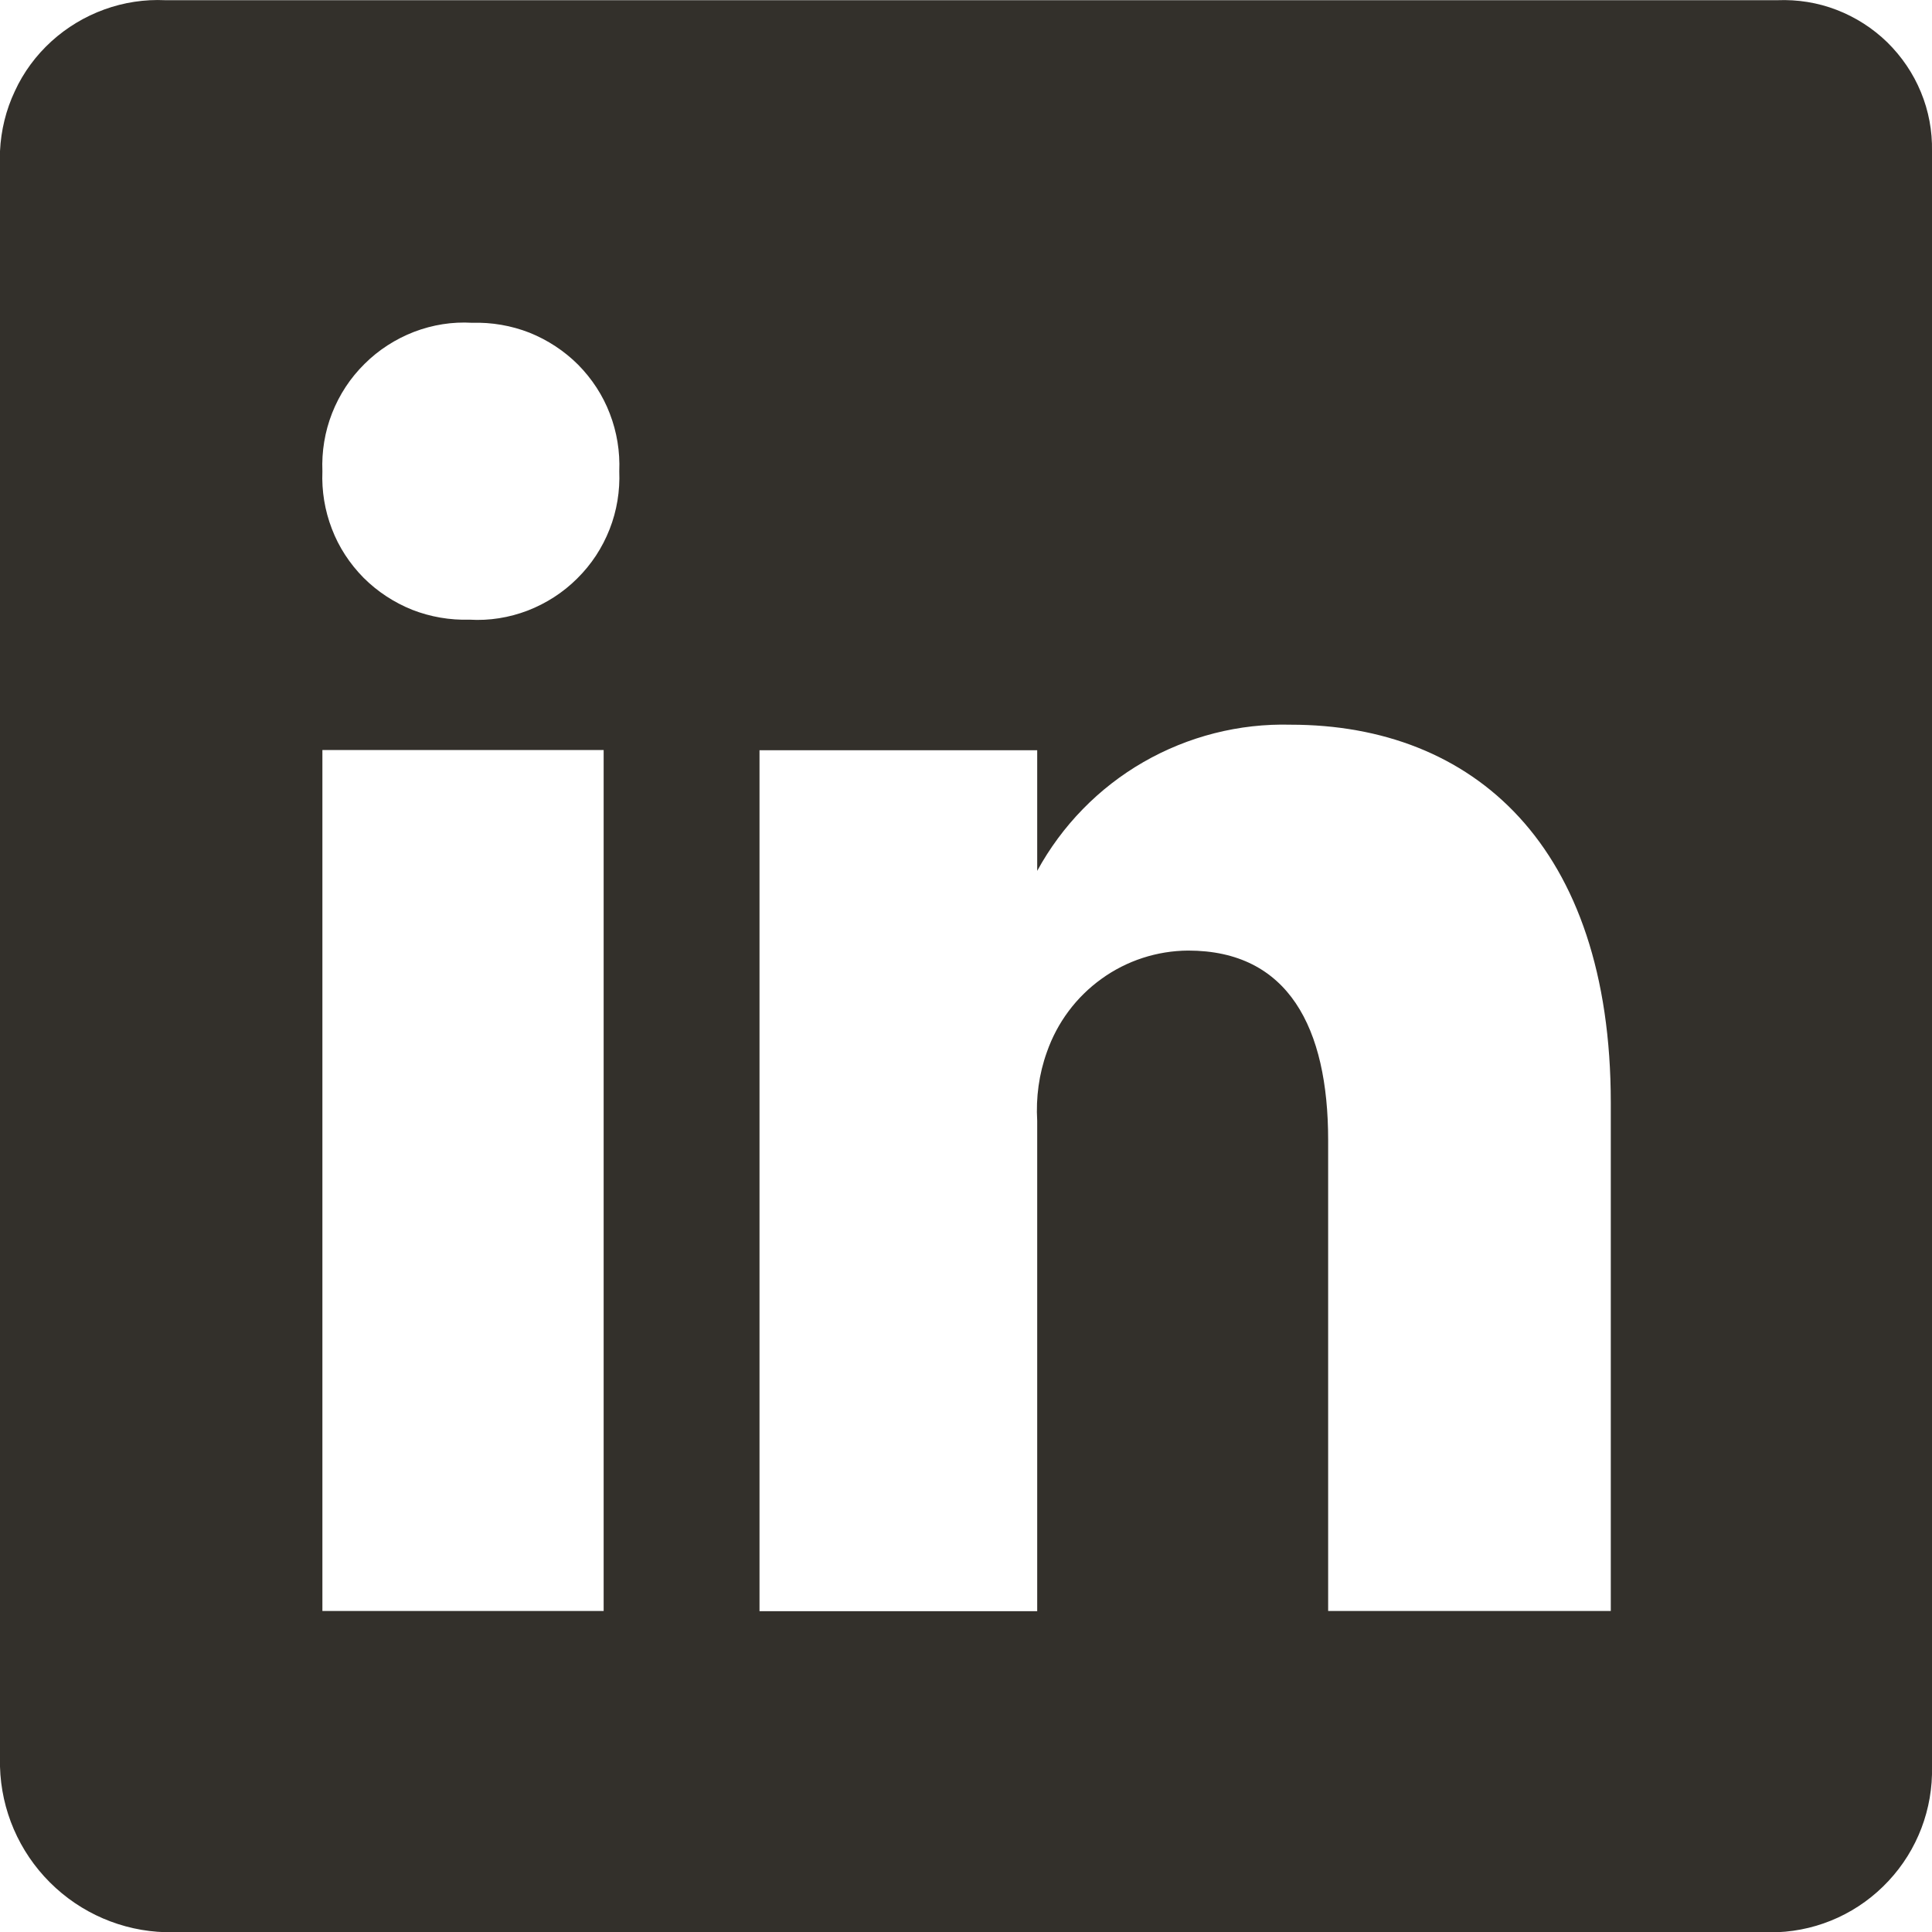
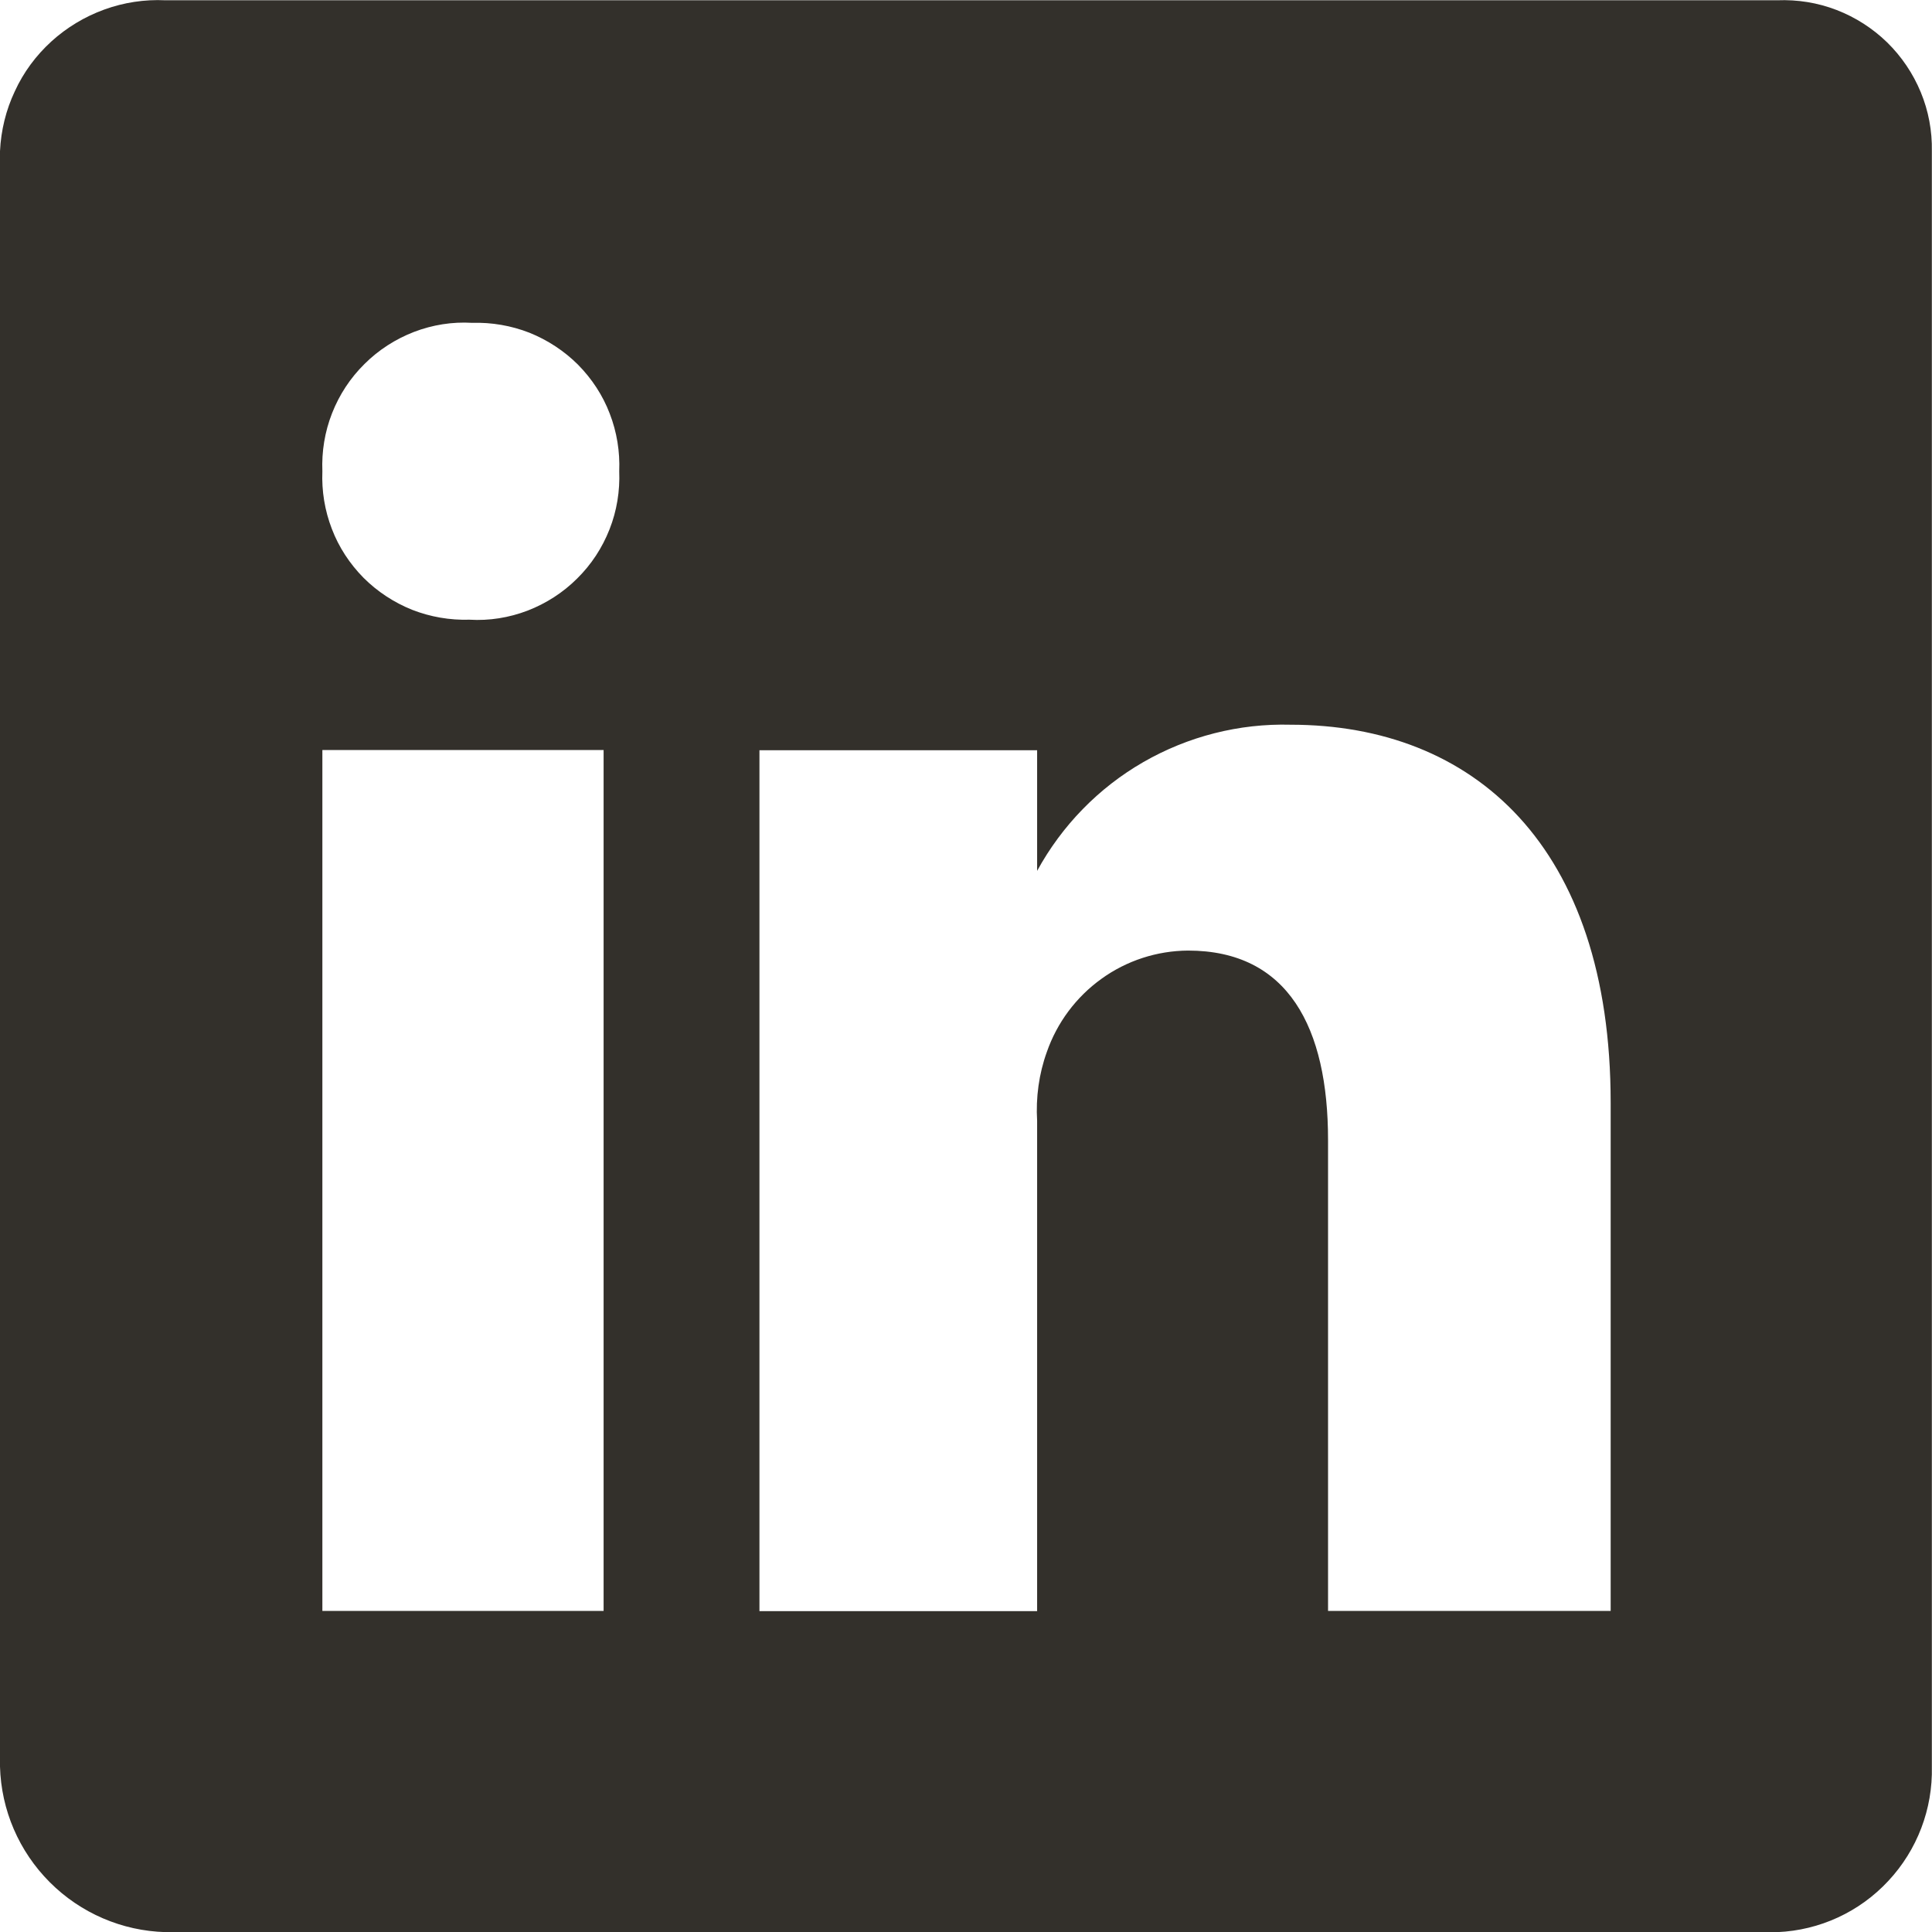
- <svg xmlns="http://www.w3.org/2000/svg" xml:space="preserve" width="0.543in" height="0.543in" version="1.1" style="shape-rendering:geometricPrecision; text-rendering:geometricPrecision; image-rendering:optimizeQuality; fill-rule:evenodd; clip-rule:evenodd" viewBox="0 0 97.68 97.68">
-   <defs>
-     <style type="text/css">
-    
-     .fil0 {fill:#33302B;fill-rule:nonzero}
-    
-   </style>
-   </defs>
-   <g id="Layer_x0020_1">
-     <path id="icono_linkedin.svg" class="fil0" d="M89.86 0.01l-81.5 0c-1.05,-0.05 -2.1,0.11 -3.09,0.47 -0.99,0.36 -1.9,0.91 -2.67,1.61 -0.78,0.71 -1.41,1.56 -1.85,2.52 -0.45,0.95 -0.7,1.98 -0.75,3.03l0 81.68c0.06,2.2 0.96,4.29 2.52,5.85 1.56,1.56 3.65,2.46 5.85,2.52l81.5 0c2.14,-0.09 4.15,-1.02 5.61,-2.59 1.46,-1.56 2.25,-3.64 2.2,-5.78l0 -81.68c0.02,-1.02 -0.17,-2.04 -0.56,-2.98 -0.39,-0.95 -0.97,-1.8 -1.7,-2.52 -0.73,-0.71 -1.6,-1.27 -2.56,-1.64 -0.96,-0.37 -1.97,-0.53 -3,-0.49zm-59.34 81.44l-14.22 0 0 -43.53 14.22 0 0 43.53zm-6.78 -50.12c-0.99,0.03 -1.98,-0.14 -2.9,-0.5 -0.92,-0.37 -1.76,-0.92 -2.46,-1.62 -0.7,-0.71 -1.25,-1.55 -1.6,-2.47 -0.36,-0.93 -0.52,-1.92 -0.48,-2.91 -0.04,-1 0.12,-2 0.49,-2.94 0.37,-0.94 0.92,-1.78 1.64,-2.49 0.71,-0.71 1.57,-1.26 2.5,-1.62 0.94,-0.36 1.94,-0.52 2.94,-0.46 0.99,-0.03 1.98,0.14 2.9,0.5 0.92,0.37 1.76,0.92 2.46,1.62 0.7,0.71 1.25,1.55 1.6,2.47 0.36,0.93 0.52,1.92 0.48,2.91 0.04,1 -0.12,2 -0.49,2.94 -0.37,0.94 -0.92,1.78 -1.64,2.49 -0.71,0.71 -1.57,1.26 -2.5,1.62 -0.94,0.36 -1.94,0.52 -2.94,0.46zm57.69 50.12l-14.28 0 0 -23.81c0,-5.68 -2.01,-9.58 -7.08,-9.58 -1.57,0.01 -3.11,0.51 -4.38,1.43 -1.28,0.92 -2.24,2.21 -2.76,3.7 -0.4,1.11 -0.56,2.3 -0.49,3.48l0 24.79 -14.04 0 0 -43.53 14.04 0 0 6.1c1.25,-2.29 3.11,-4.2 5.37,-5.5 2.26,-1.3 4.84,-1.96 7.45,-1.89 9.22,0 16.18,6.1 16.18,19.11l0 25.7z" />
-   </g>
+ <svg xmlns="http://www.w3.org/2000/svg" width="52.147" height="52.151" viewBox="0 0 97.68 97.68" shape-rendering="geometricPrecision" text-rendering="geometricPrecision" image-rendering="optimizeQuality" fill-rule="evenodd" clip-rule="evenodd">
+   <path d="M89.86.01H8.36c-1.05-.05-2.1.11-3.09.47-.99.36-1.9.91-2.67 1.61-.78.71-1.41 1.56-1.85 2.52C.3 5.56.05 6.59 0 7.64v81.68c.06 2.2.96 4.29 2.52 5.85a8.599 8.599 0 005.85 2.52h81.5a8.12 8.12 0 005.61-2.59 8.185 8.185 0 002.2-5.78V7.64c.02-1.02-.17-2.04-.56-2.98a7.58 7.58 0 00-1.7-2.52c-.73-.71-1.6-1.27-2.56-1.64-.96-.37-1.97-.53-3-.49zM30.52 81.45H16.3V37.92h14.22v43.53zm-6.78-50.12a7.36 7.36 0 01-2.9-.5c-.92-.37-1.76-.92-2.46-1.62-.7-.71-1.25-1.55-1.6-2.47-.36-.93-.52-1.92-.48-2.91-.04-1 .12-2 .49-2.94s.92-1.78 1.64-2.49c.71-.71 1.57-1.26 2.5-1.62.94-.36 1.94-.52 2.94-.46.99-.03 1.98.14 2.9.5.92.37 1.76.92 2.46 1.62.7.71 1.25 1.55 1.6 2.47.36.93.52 1.92.48 2.91.04 1-.12 2-.49 2.94s-.92 1.78-1.64 2.49c-.71.71-1.57 1.26-2.5 1.62-.94.36-1.94.52-2.94.46zm57.69 50.12H67.15V57.64c0-5.68-2.01-9.58-7.08-9.58-1.57.01-3.11.51-4.38 1.43a7.654 7.654 0 00-2.76 3.7c-.4 1.11-.56 2.3-.49 3.48v24.79H38.4V37.93h14.04v6.1c1.25-2.29 3.11-4.2 5.37-5.5 2.26-1.3 4.84-1.96 7.45-1.89 9.22 0 16.18 6.1 16.18 19.11v25.7z" fill="#33302b" fill-rule="nonzero" />
</svg>
